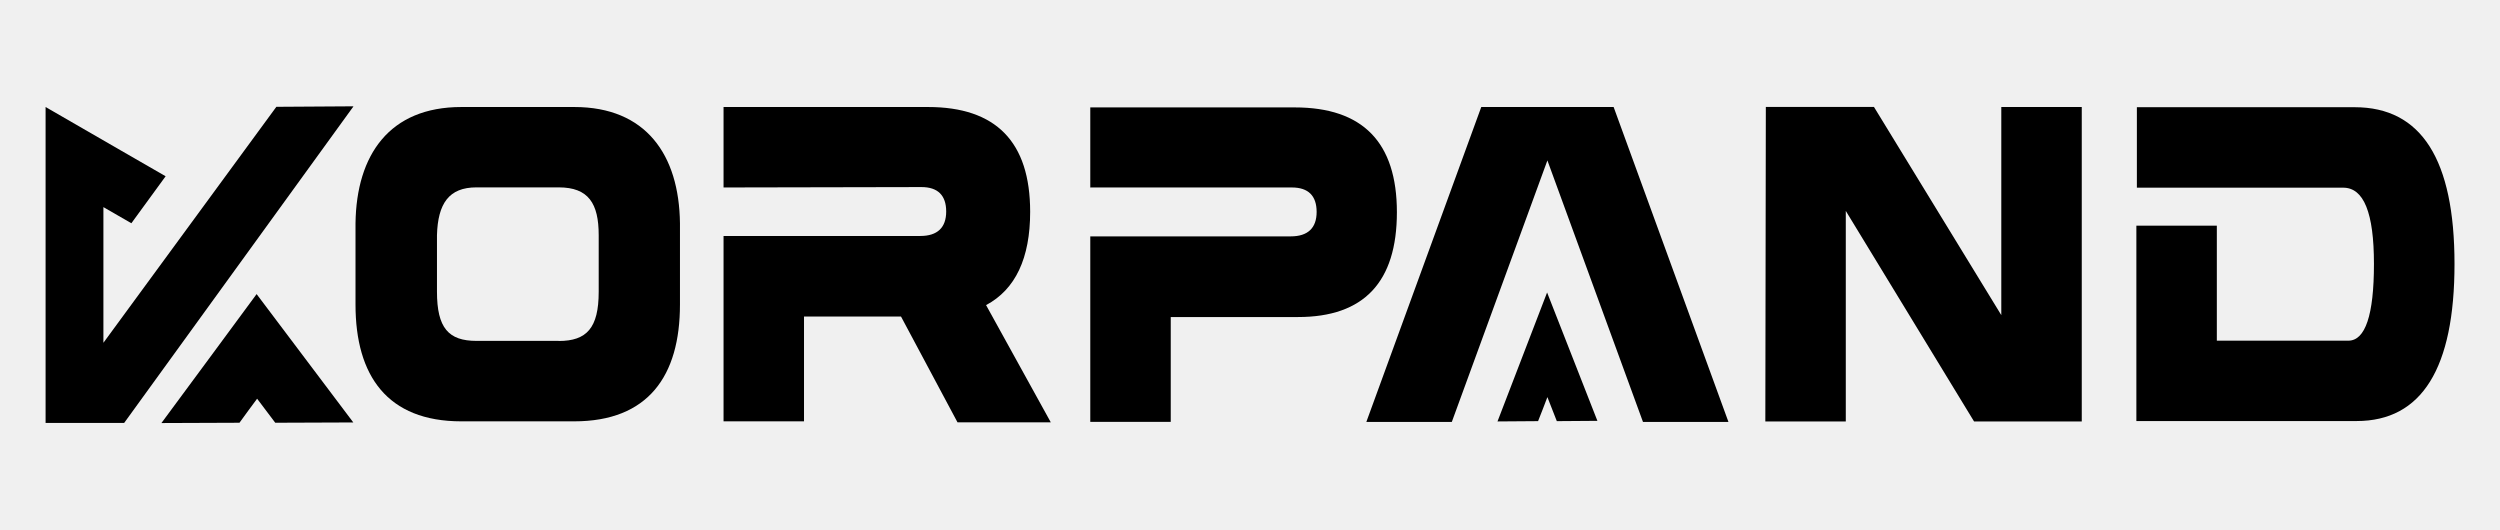
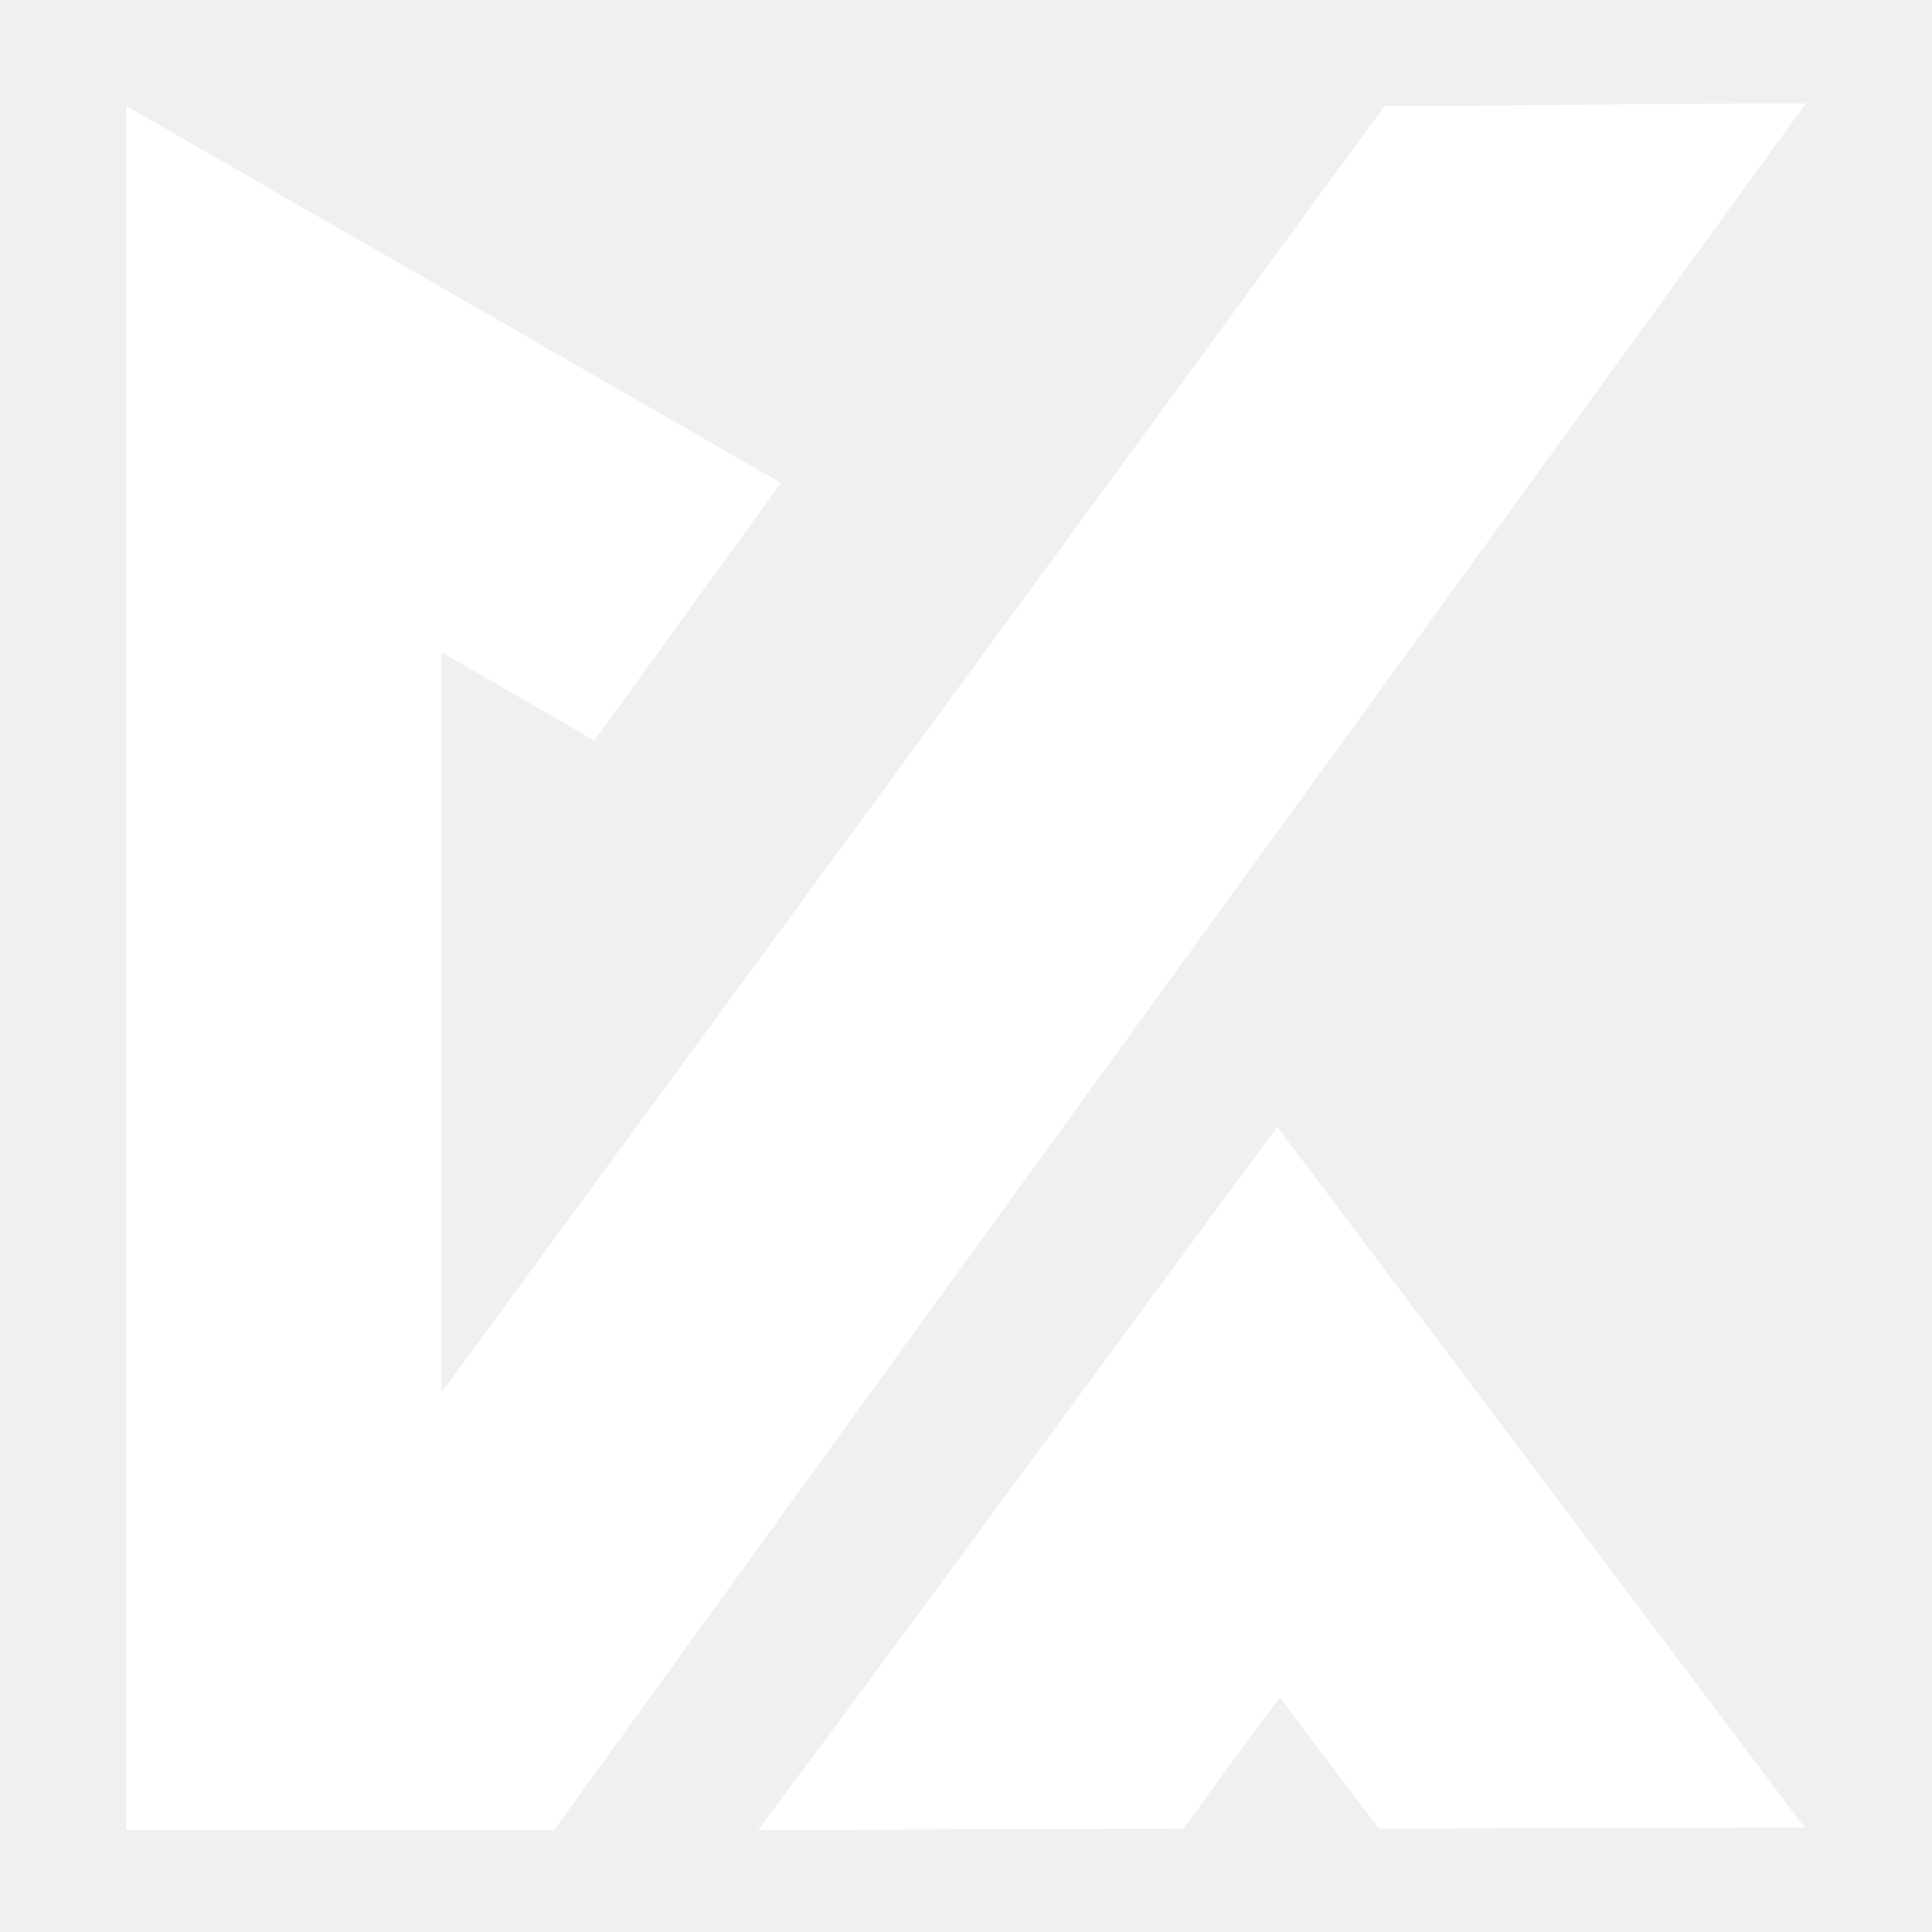
- <svg xmlns="http://www.w3.org/2000/svg" version="1.1" id="Warstwa_10" x="0px" y="0px" viewBox="0 0 2495 528.2" style="enable-background:new 0 0 2495 528.2;" xml:space="preserve">
+ <svg xmlns="http://www.w3.org/2000/svg" version="1.1" id="Warstwa_10" x="0px" y="0px" viewBox="0 0 144 144" style="enable-background:new 0 0 144 144;" xml:space="preserve">
+   <style type="text/css">
+ 	.st0{fill:#FFFFFF;}
+ </style>
  <g>
    <g id="Warstwa_8">
      <g>
-         <path d="M460.4,420.5c-73.8,0-105.6-45.4-105.6-116.5v-81.2c0.9-68.3,33.9-116,105.6-116h112.8c71.5,0,104.6,47.7,105.4,116V304     c0,71.1-31.6,116.5-105.6,116.5H460.4L460.4,420.5z M557.6,340.3c27.9,0,39.9-12.9,39.9-49.1v-56.5c0-31.6-10.1-47.7-39.9-47.7     h-82.1c-27.5,0-38.5,16.1-39.4,47.7v56.4c0,36.2,11.5,49.1,39.4,49.1h82.1V340.3z" />
-         <path d="M722.1,187.1v-80.3h204.1c67.8,0,101.9,34.8,101.9,104.6c0,46.3-14.7,77.5-44,93.1l64.6,117h-93.1l-56.4-105.6h-96.8     v104.6h-80.3V235.5h196.4c17,0,25.8-8.3,25.8-24.4s-8.3-24.4-24.7-24.4L722.1,187.1L722.1,187.1z" />
-         <path d="M1088.1,187.5v-80.3h204.1c67.8,0,101.9,34.8,101.9,104.6s-33,104.6-98.6,104.6h-127.1v104.6h-80.3V235.9h200.1     c17,0,25.8-8.3,25.8-24.4s-8.3-24.4-24.7-24.4h-201.1V187.5z" />
-         <path d="M1478.3,106.8h132.1l114.6,314.3h-85.3l-95.4-261l-95.4,261h-85.3L1478.3,106.8L1478.3,106.8L1478.3,106.8z" />
-         <path d="M1761.8,420.5l0.5-313.8h107.9l127.1,207.8V106.8h80.3v313.8h-107.5l-128-210.1v210.1H1761.8L1761.8,420.5z" />
-         <path d="M2132.6,187.3V107H2350c66.6,0,99.6,52.3,99.6,156.4s-32.6,156.8-97.7,156.8h-219.8v-195h80.3V340h131.2     c17,0,25.6-25.6,25.6-76.6s-10.1-76.1-30.7-76.1L2132.6,187.3L2132.6,187.3z" />
+         <path d="M288.1-367c-73.8,0-105.6-45.4-105.6-116.5v-81.2c0.9-68.3,33.9-116,105.6-116h112.8c71.5,0,104.6,47.7,105.4,116v81.2     c0,71.1-31.6,116.5-105.6,116.5H288.1L288.1-367z M385.3-447.2c27.9,0,39.9-12.9,39.9-49.1v-56.5c0-31.6-10.1-47.7-39.9-47.7     h-82.1c-27.5,0-38.5,16.1-39.4,47.7v56.4c0,36.2,11.5,49.1,39.4,49.1h82.1V-447.2z" />
+         <path d="M549.8-600.4v-80.3h204.1c67.8,0,101.9,34.8,101.9,104.6c0,46.3-14.7,77.5-44,93.1l64.6,117h-93.1l-56.4-105.6h-96.8     V-367h-80.3v-185h196.4c17,0,25.8-8.3,25.8-24.4c0-16.1-8.3-24.4-24.7-24.4L549.8-600.4L549.8-600.4z" />
+         <path d="M915.8-600v-80.3h204.1c67.8,0,101.9,34.8,101.9,104.6s-33,104.6-98.6,104.6H996.1v104.6h-80.3v-185.1h200.1     c17,0,25.8-8.3,25.8-24.4s-8.3-24.4-24.7-24.4H915.9v0.4H915.8z" />
+         <path d="M1306-680.7h132.1l114.6,314.3h-85.3l-95.4-261l-95.4,261h-85.3L1306-680.7L1306-680.7L1306-680.7z" />
+         <path d="M1589.5-367l0.5-313.8h107.9L1825-473v-207.7h80.3v313.8h-107.5l-128-210.1v210.1L1589.5-367L1589.5-367z" />
+         <path d="M1960.3-600.2v-80.3h217.4c66.6,0,99.6,52.3,99.6,156.4s-32.6,156.8-97.7,156.8h-219.8v-195h80.3v114.8h131.2     c17,0,25.6-25.6,25.6-76.6s-10.1-76.1-30.7-76.1H1960.3L1960.3-600.2z" />
      </g>
    </g>
    <g id="Warstwa_12">
-       <path d="M45.5,252.1v170h78.4c76.2-105.3,152.6-210.6,228.9-316c-25.6,0.1-51.3,0.4-77,0.5c-57.5,78.5-115.1,157-172.6,235.5    V206.7l27.9,16.1l34.2-46.9l-45.3-26.1l-74.5-43L45.5,252.1L45.5,252.1L45.5,252.1z" />
-       <path d="M256.6,397.9c6,8,12,15.9,18.1,24l77.9-0.3c-32.1-42.7-64.4-85.4-96.5-128.1c-31.6,42.8-63.2,85.8-95,128.7l77.9-0.3    C244.8,413.9,250.6,405.9,256.6,397.9L256.6,397.9L256.6,397.9z" />
-       <path d="M1544.3,396.3c3.2,8,6.2,15.9,9.4,24l40.5-0.3c-16.7-42.7-33.5-85.4-50.2-128.1c-16.4,42.8-32.9,85.8-49.5,128.7l40.5-0.3    C1538.1,412.4,1541.3,404.4,1544.3,396.3L1544.3,396.3L1544.3,396.3z" />
+       <path d="M-126.8-535.4v170h78.4c76.2-105.3,152.6-210.6,228.9-316c-25.6,0.1-51.3,0.4-77,0.5C46-602.4-11.6-523.9-69.1-445.4    v-135.4l27.9,16.1L-7-611.6l-45.3-26.1l-74.5-43L-126.8-535.4L-126.8-535.4L-126.8-535.4z" />
+       <path d="M84.3-389.6c6,8,12,15.9,18.1,24l77.9-0.3c-32.1-42.7-64.4-85.4-96.5-128.1c-31.6,42.8-63.2,85.8-95,128.7l77.9-0.3    C72.5-373.6,78.3-381.6,84.3-389.6L84.3-389.6L84.3-389.6z" />
+       <path d="M1372-391.2c3.2,8,6.2,15.9,9.4,24l40.5-0.3c-16.7-42.7-33.5-85.4-50.2-128.1c-16.4,42.8-32.9,85.8-49.5,128.7l40.5-0.3    C1365.8-375.1,1369-383.1,1372-391.2L1372-391.2L1372-391.2z" />
+     </g>
+     <g>
+       <path class="st0" d="M9.4,67.1v69.3h31.9c31-42.9,62.2-85.8,93.3-128.7c-10.4,0-20.9,0.2-31.4,0.2c-23.4,32-46.9,64-70.3,95.9    V48.6l11.4,6.6L58.2,36L39.8,25.4L9.4,7.9L9.4,67.1L9.4,67.1L9.4,67.1z" />
+       <path class="st0" d="M95.4,126.5c2.4,3.3,4.9,6.5,7.4,9.8l31.7-0.1c-13.1-17.4-26.2-34.8-39.3-52.2c-12.9,17.4-25.7,35-38.7,52.4    l31.7-0.1C90.6,133,93,129.7,95.4,126.5L95.4,126.5L95.4,126.5z" />
    </g>
  </g>
</svg>
